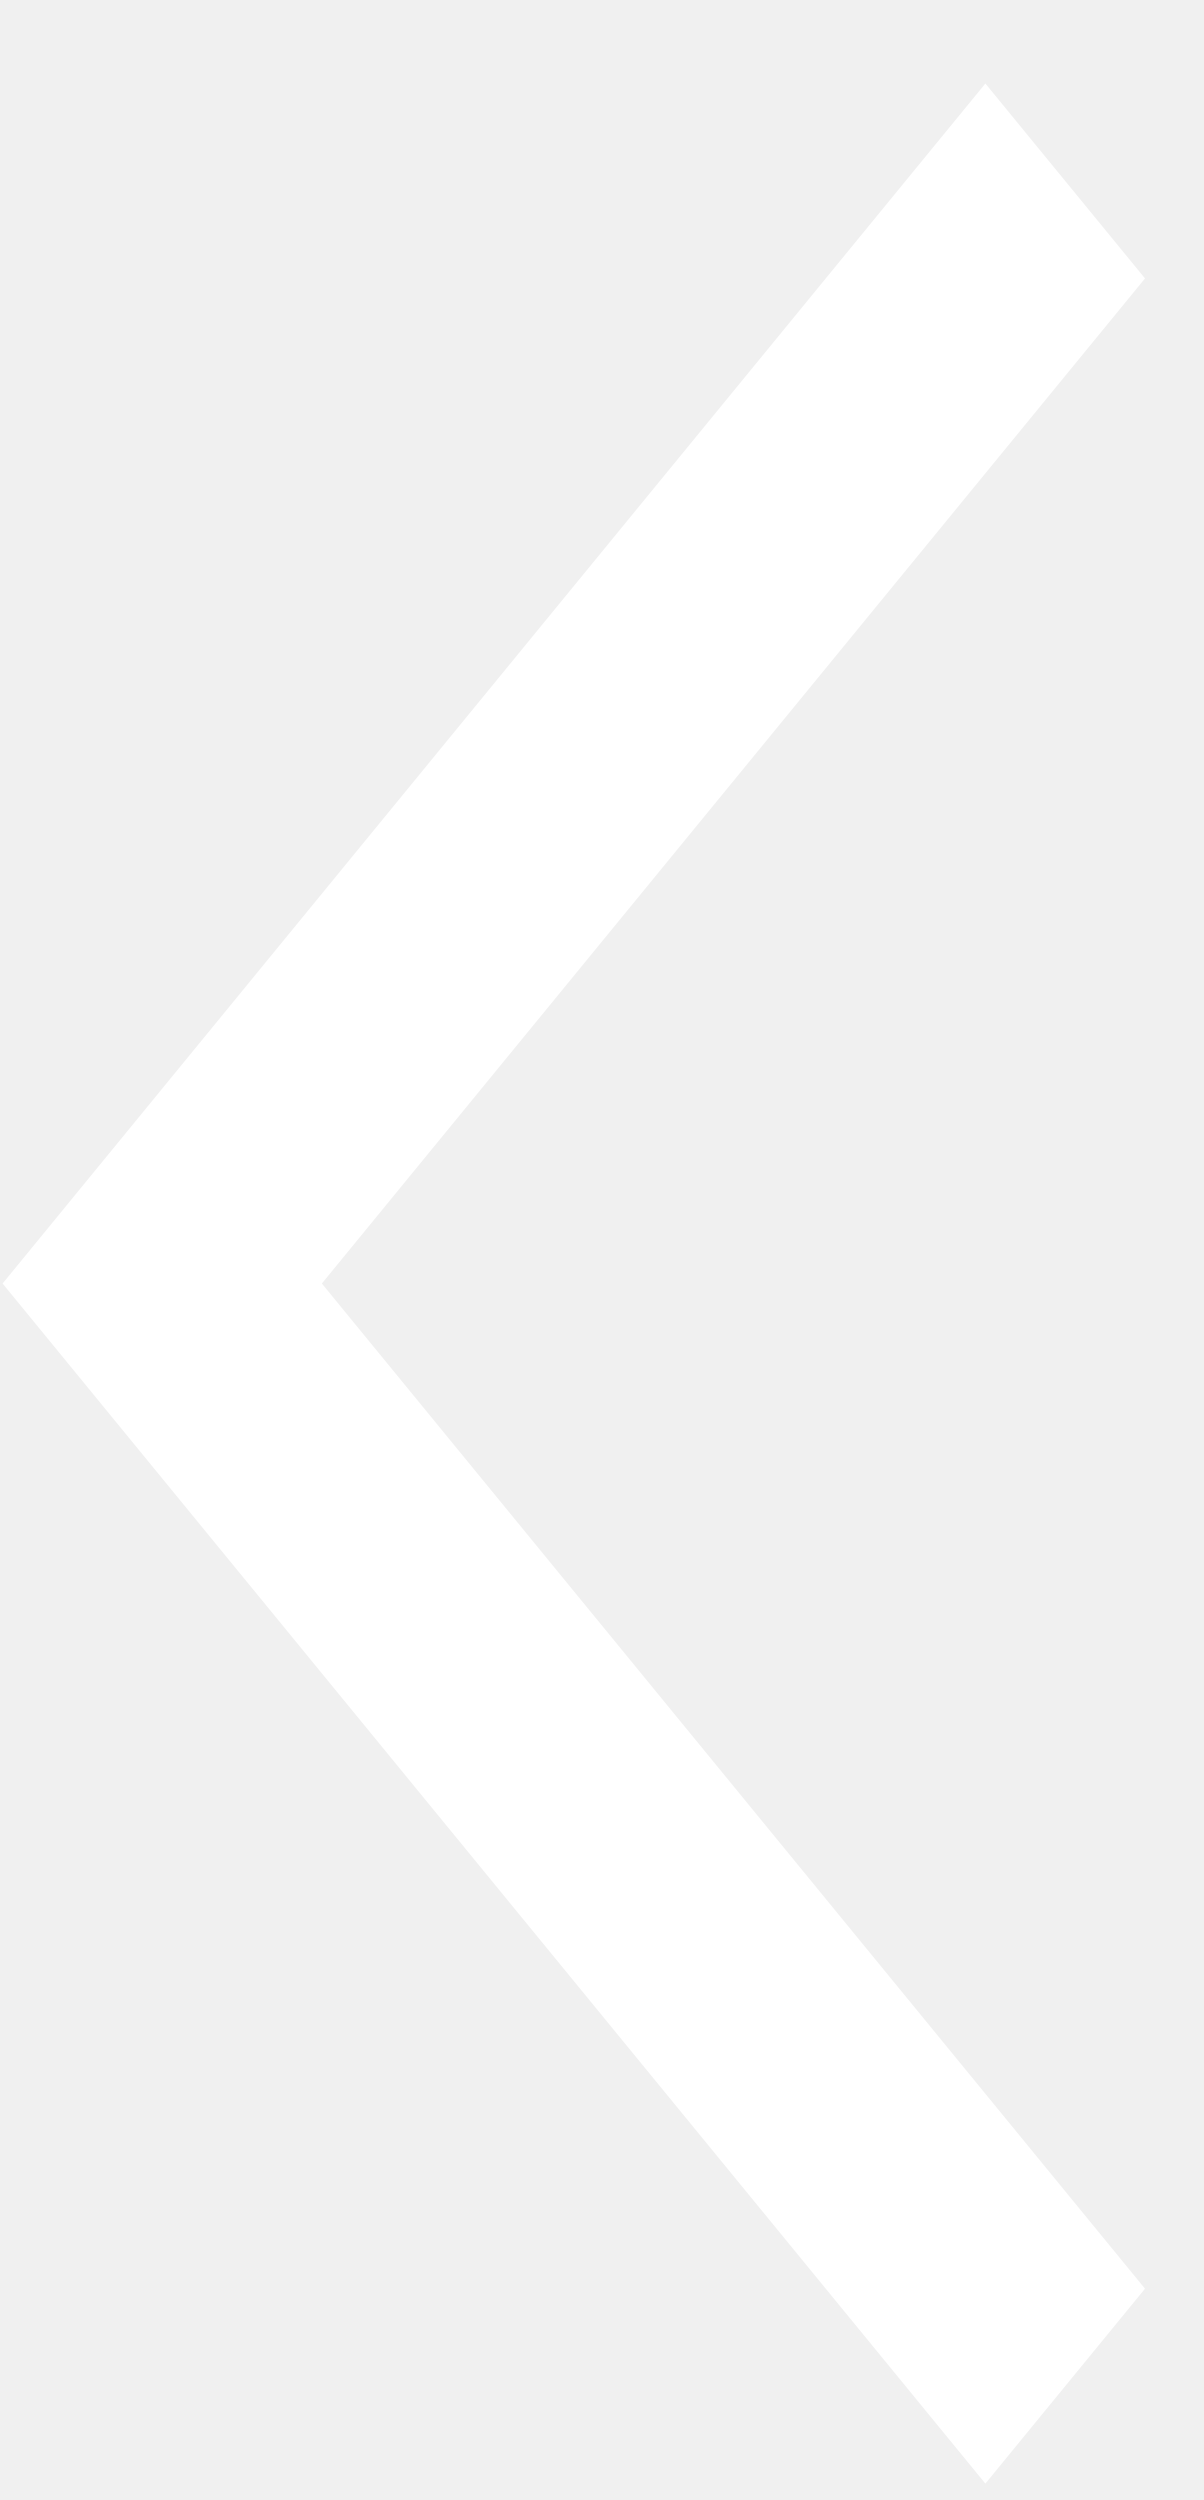
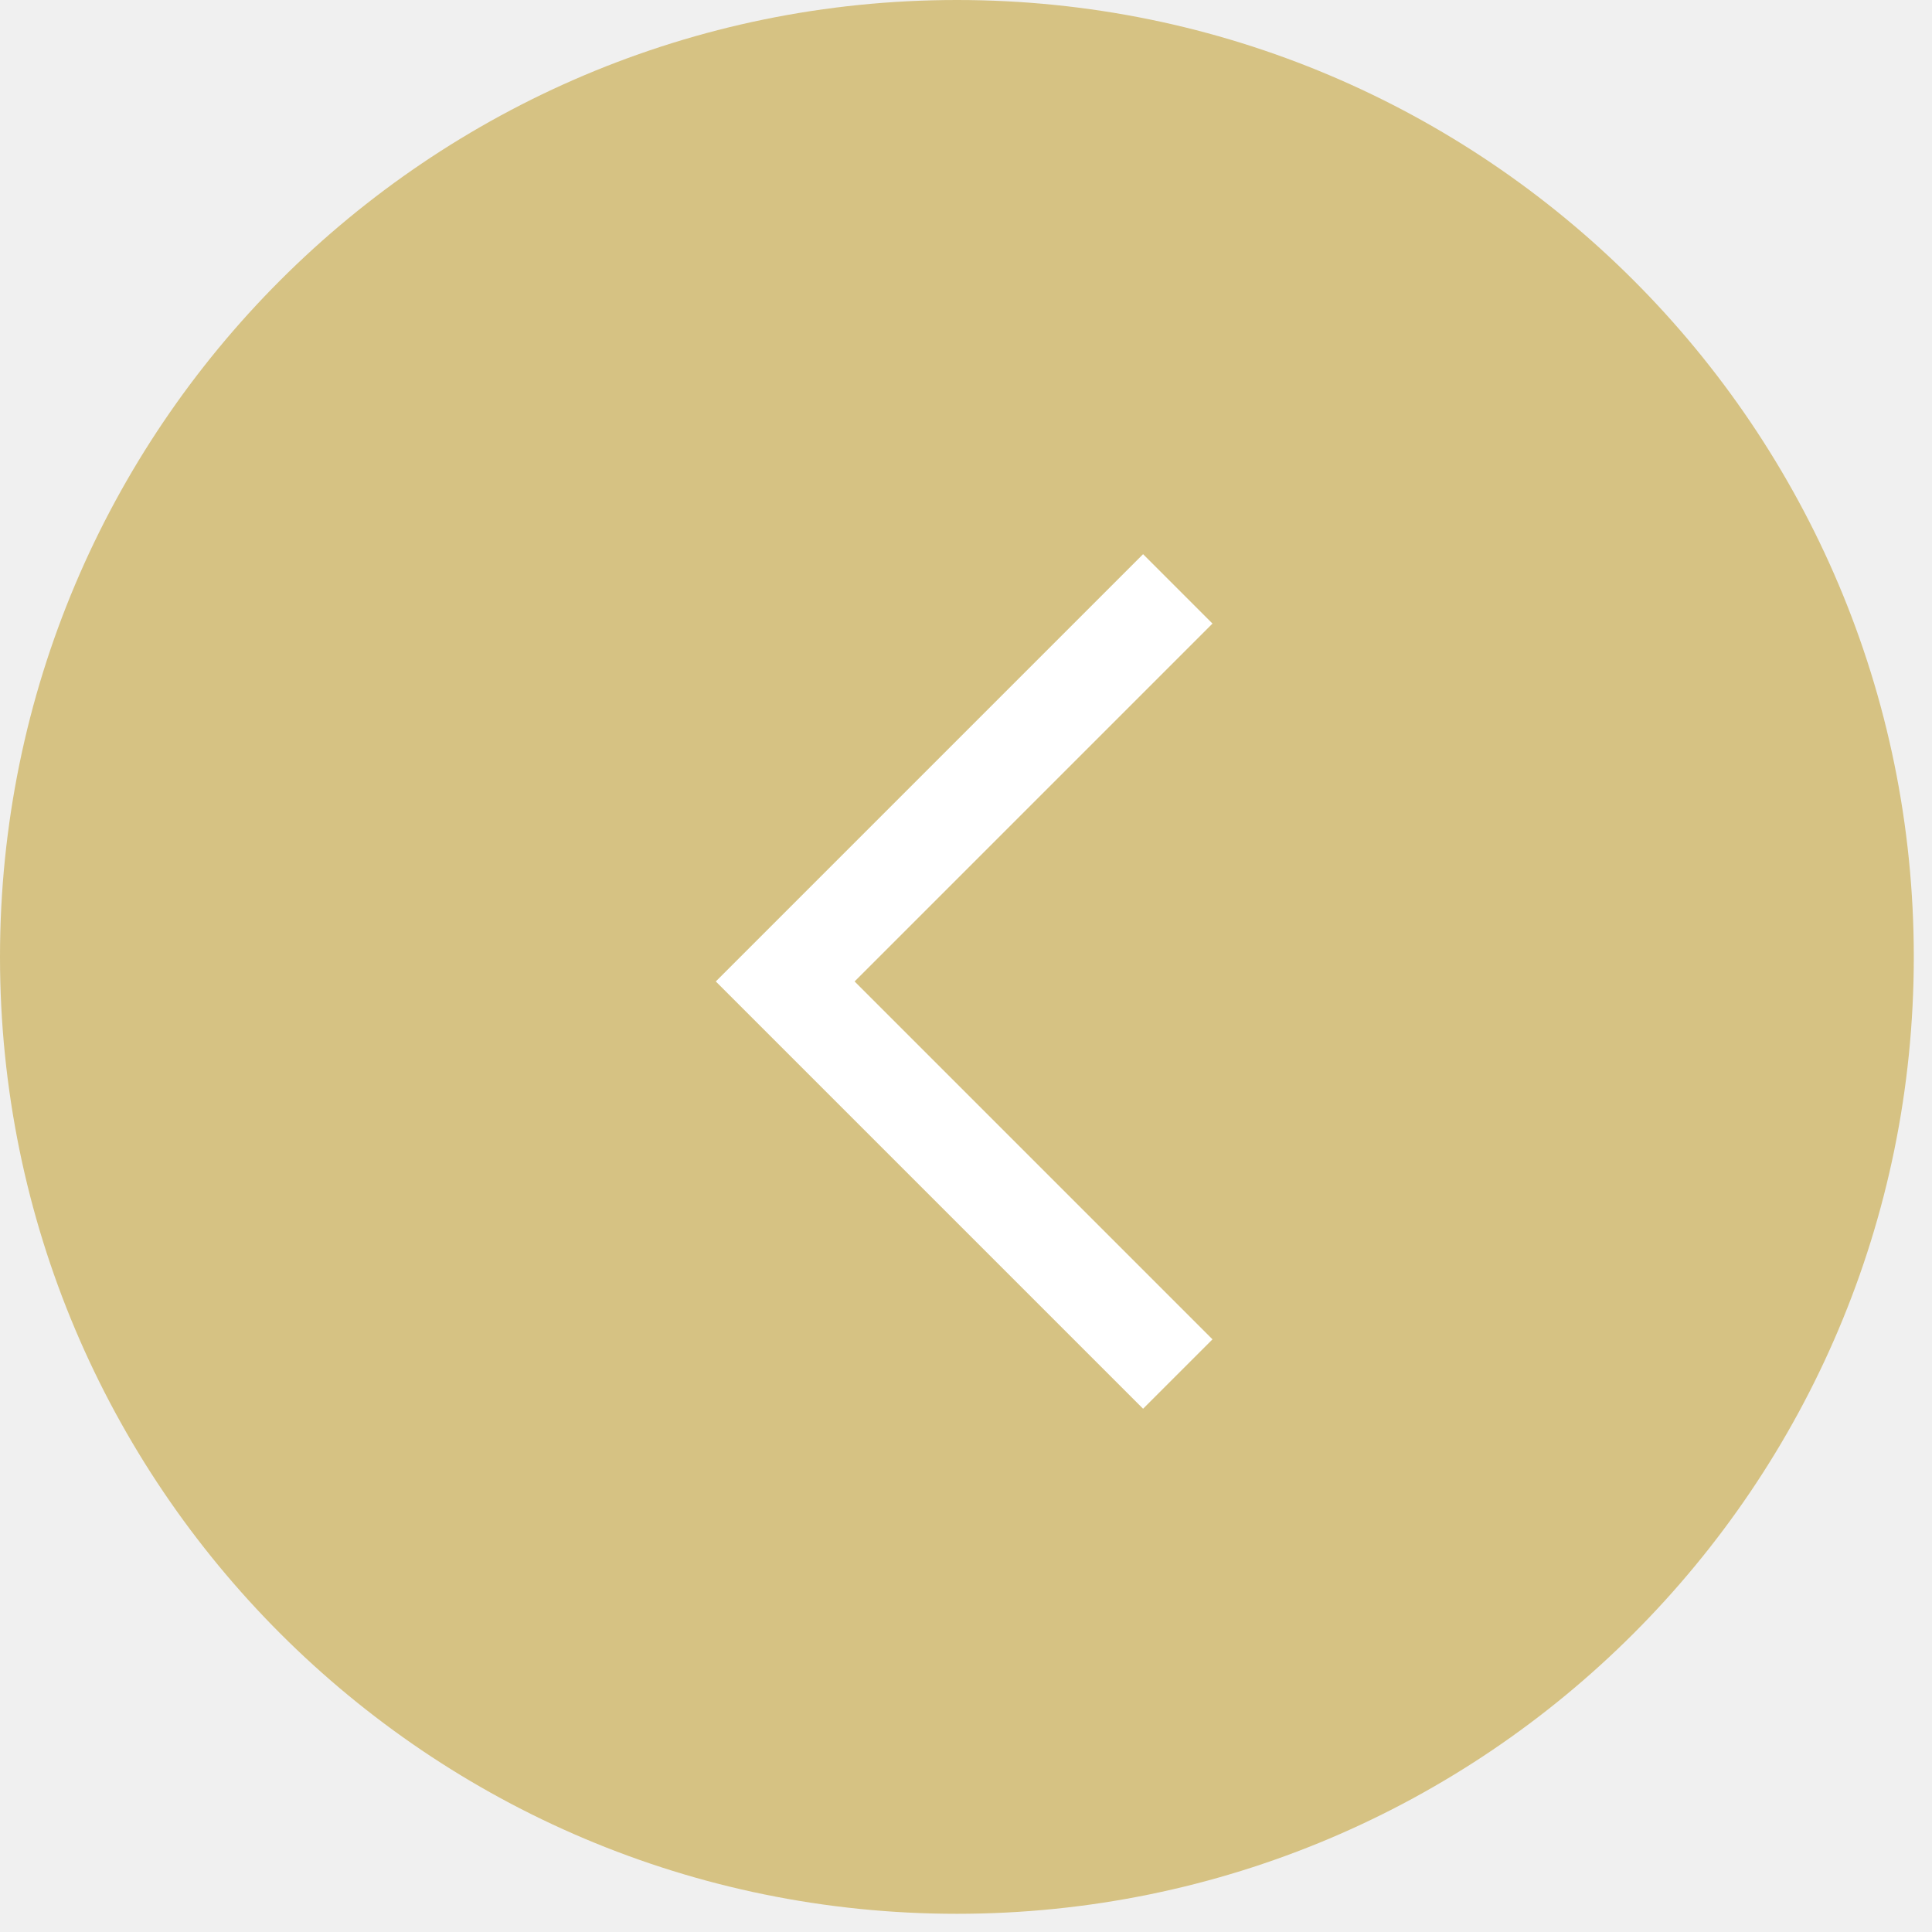
- <svg xmlns="http://www.w3.org/2000/svg" width="13" height="27" viewBox="0 0 13 27" fill="none">
-   <path fill-rule="evenodd" clip-rule="evenodd" d="M3.476 13.862L12.366 24.718L10.642 26.823L0.028 13.862L10.642 0.902L12.366 3.007L3.476 13.862Z" fill="white" />
+ <svg xmlns="http://www.w3.org/2000/svg" width="38" height="38" viewBox="0 0 38 38" fill="none">
+   <circle cx="18.821" cy="18.821" r="18.821" fill="#D6C283" />
+   <path fill-rule="evenodd" clip-rule="evenodd" d="M16.809 19.304L23.848 26.343L22.483 27.708L14.079 19.304L22.483 10.9L23.848 12.265L16.809 19.304Z" fill="white" />
</svg>
